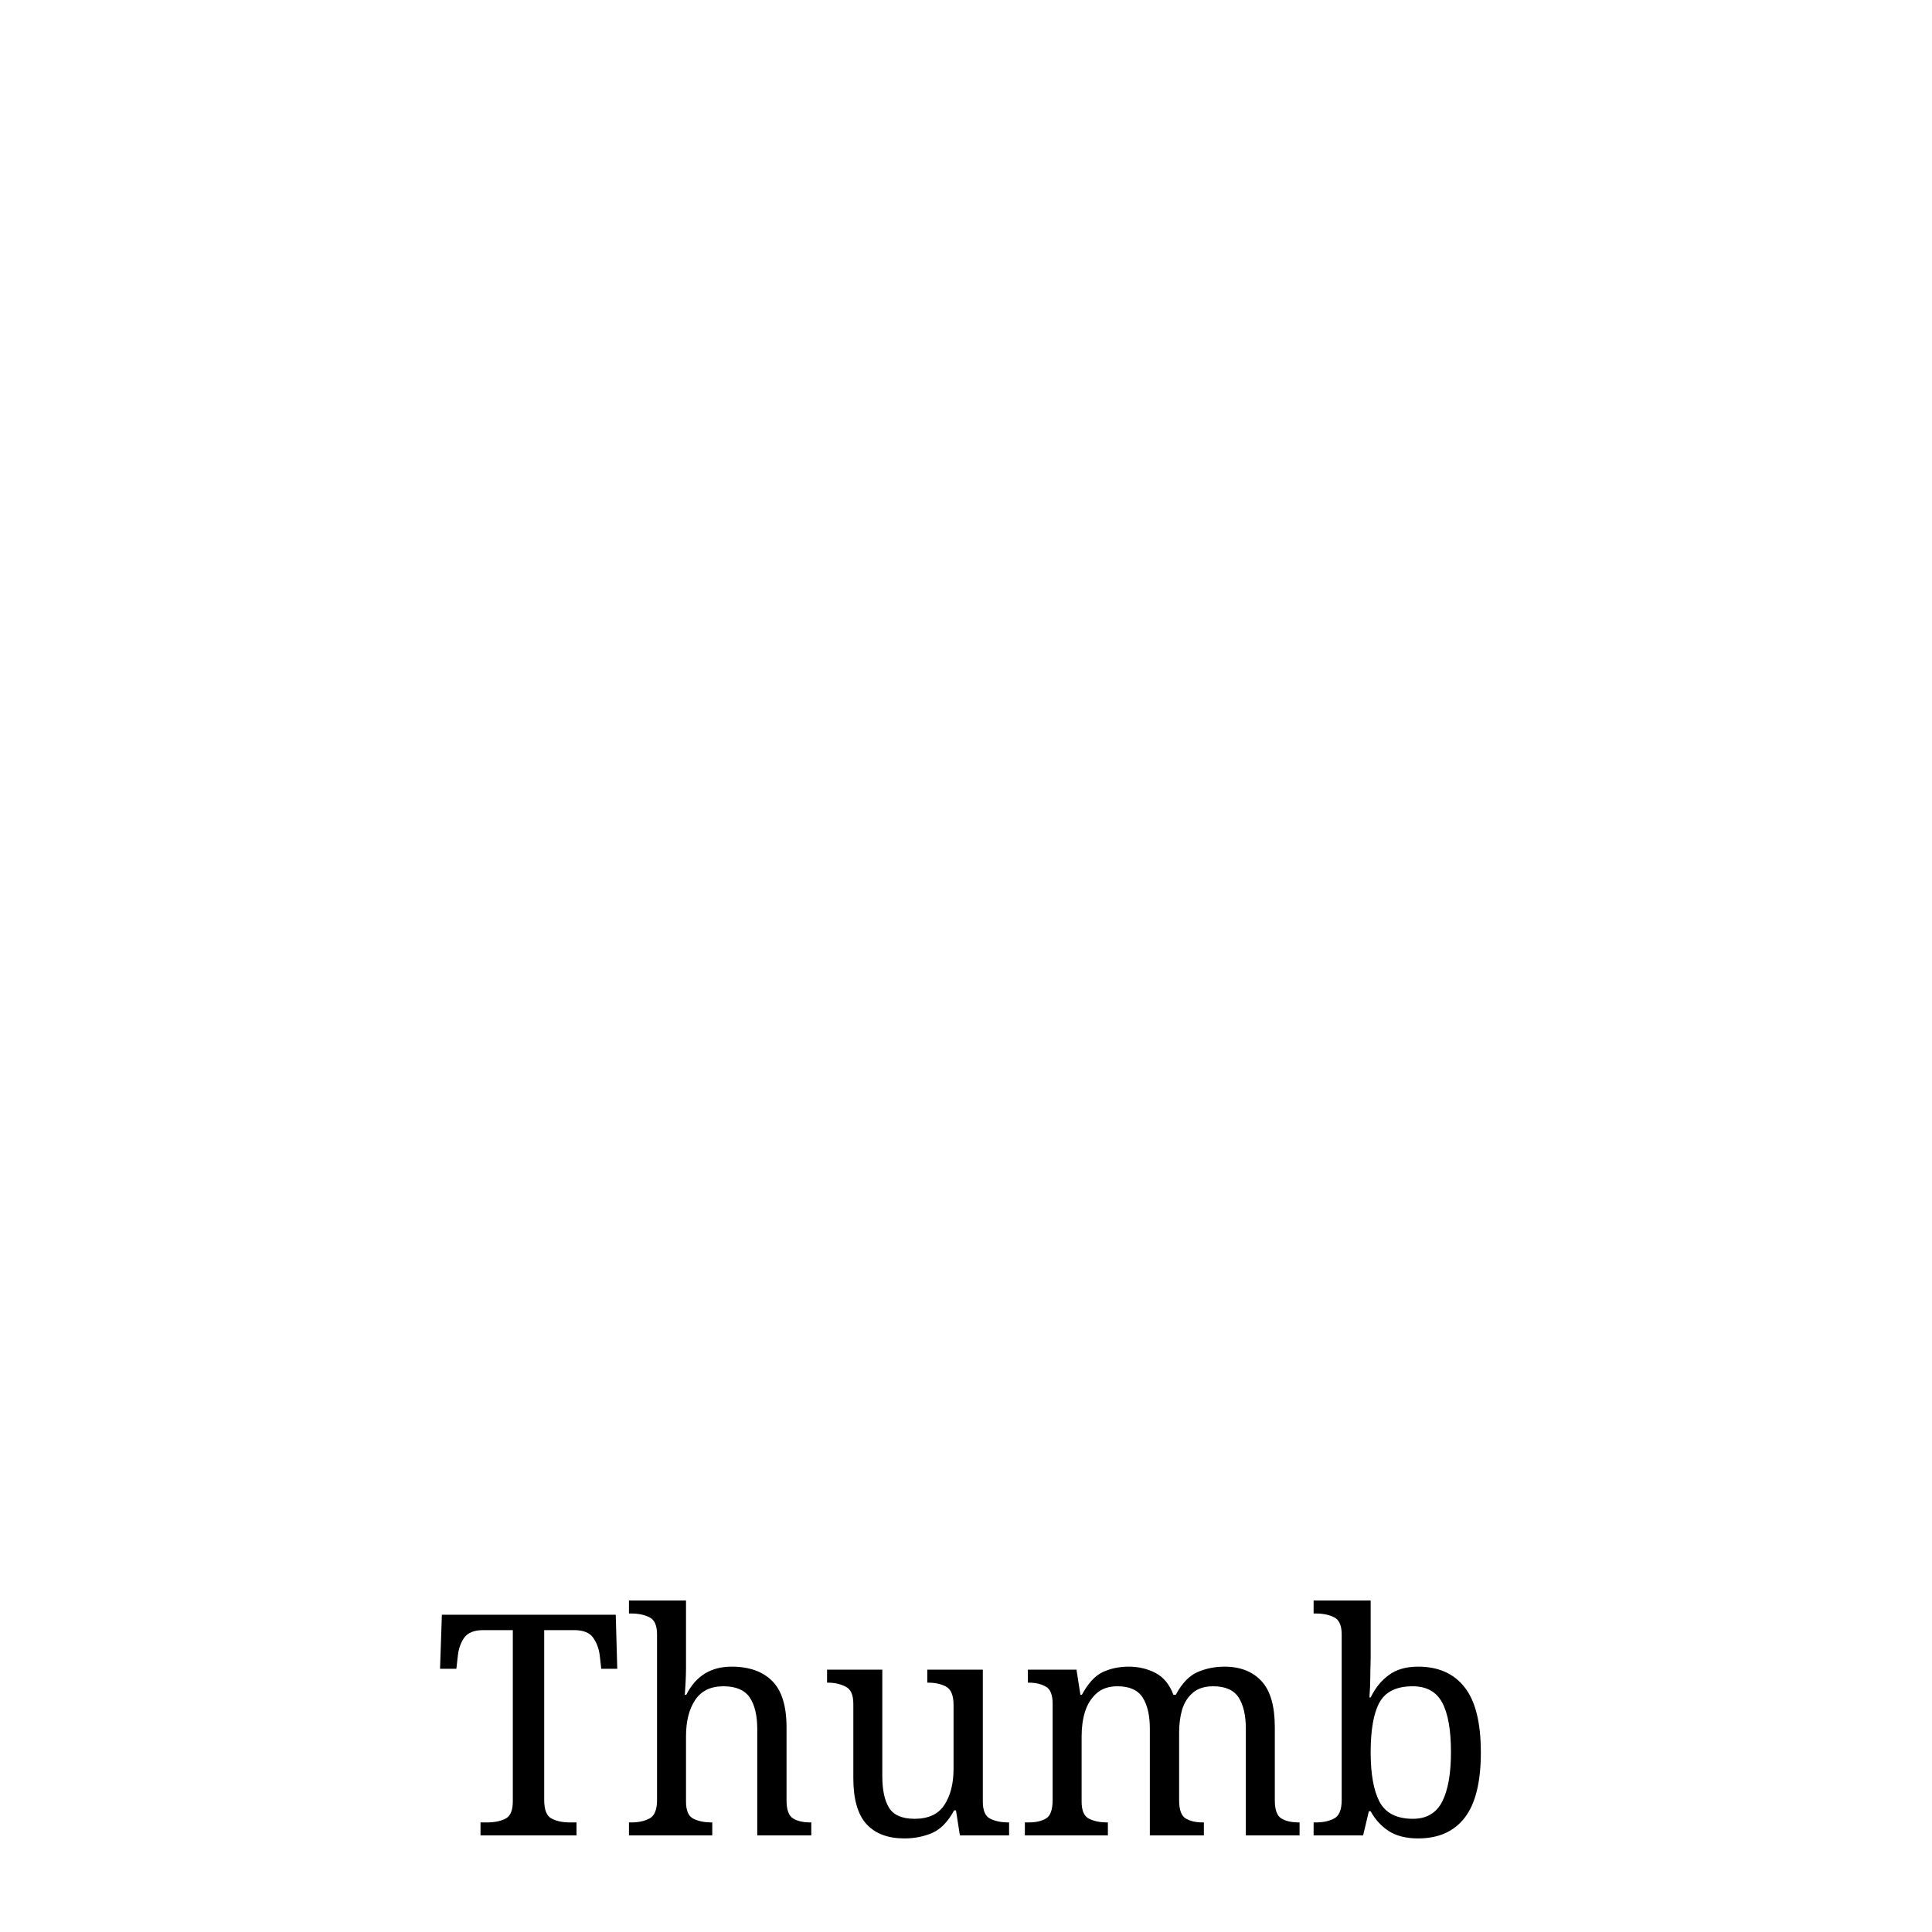
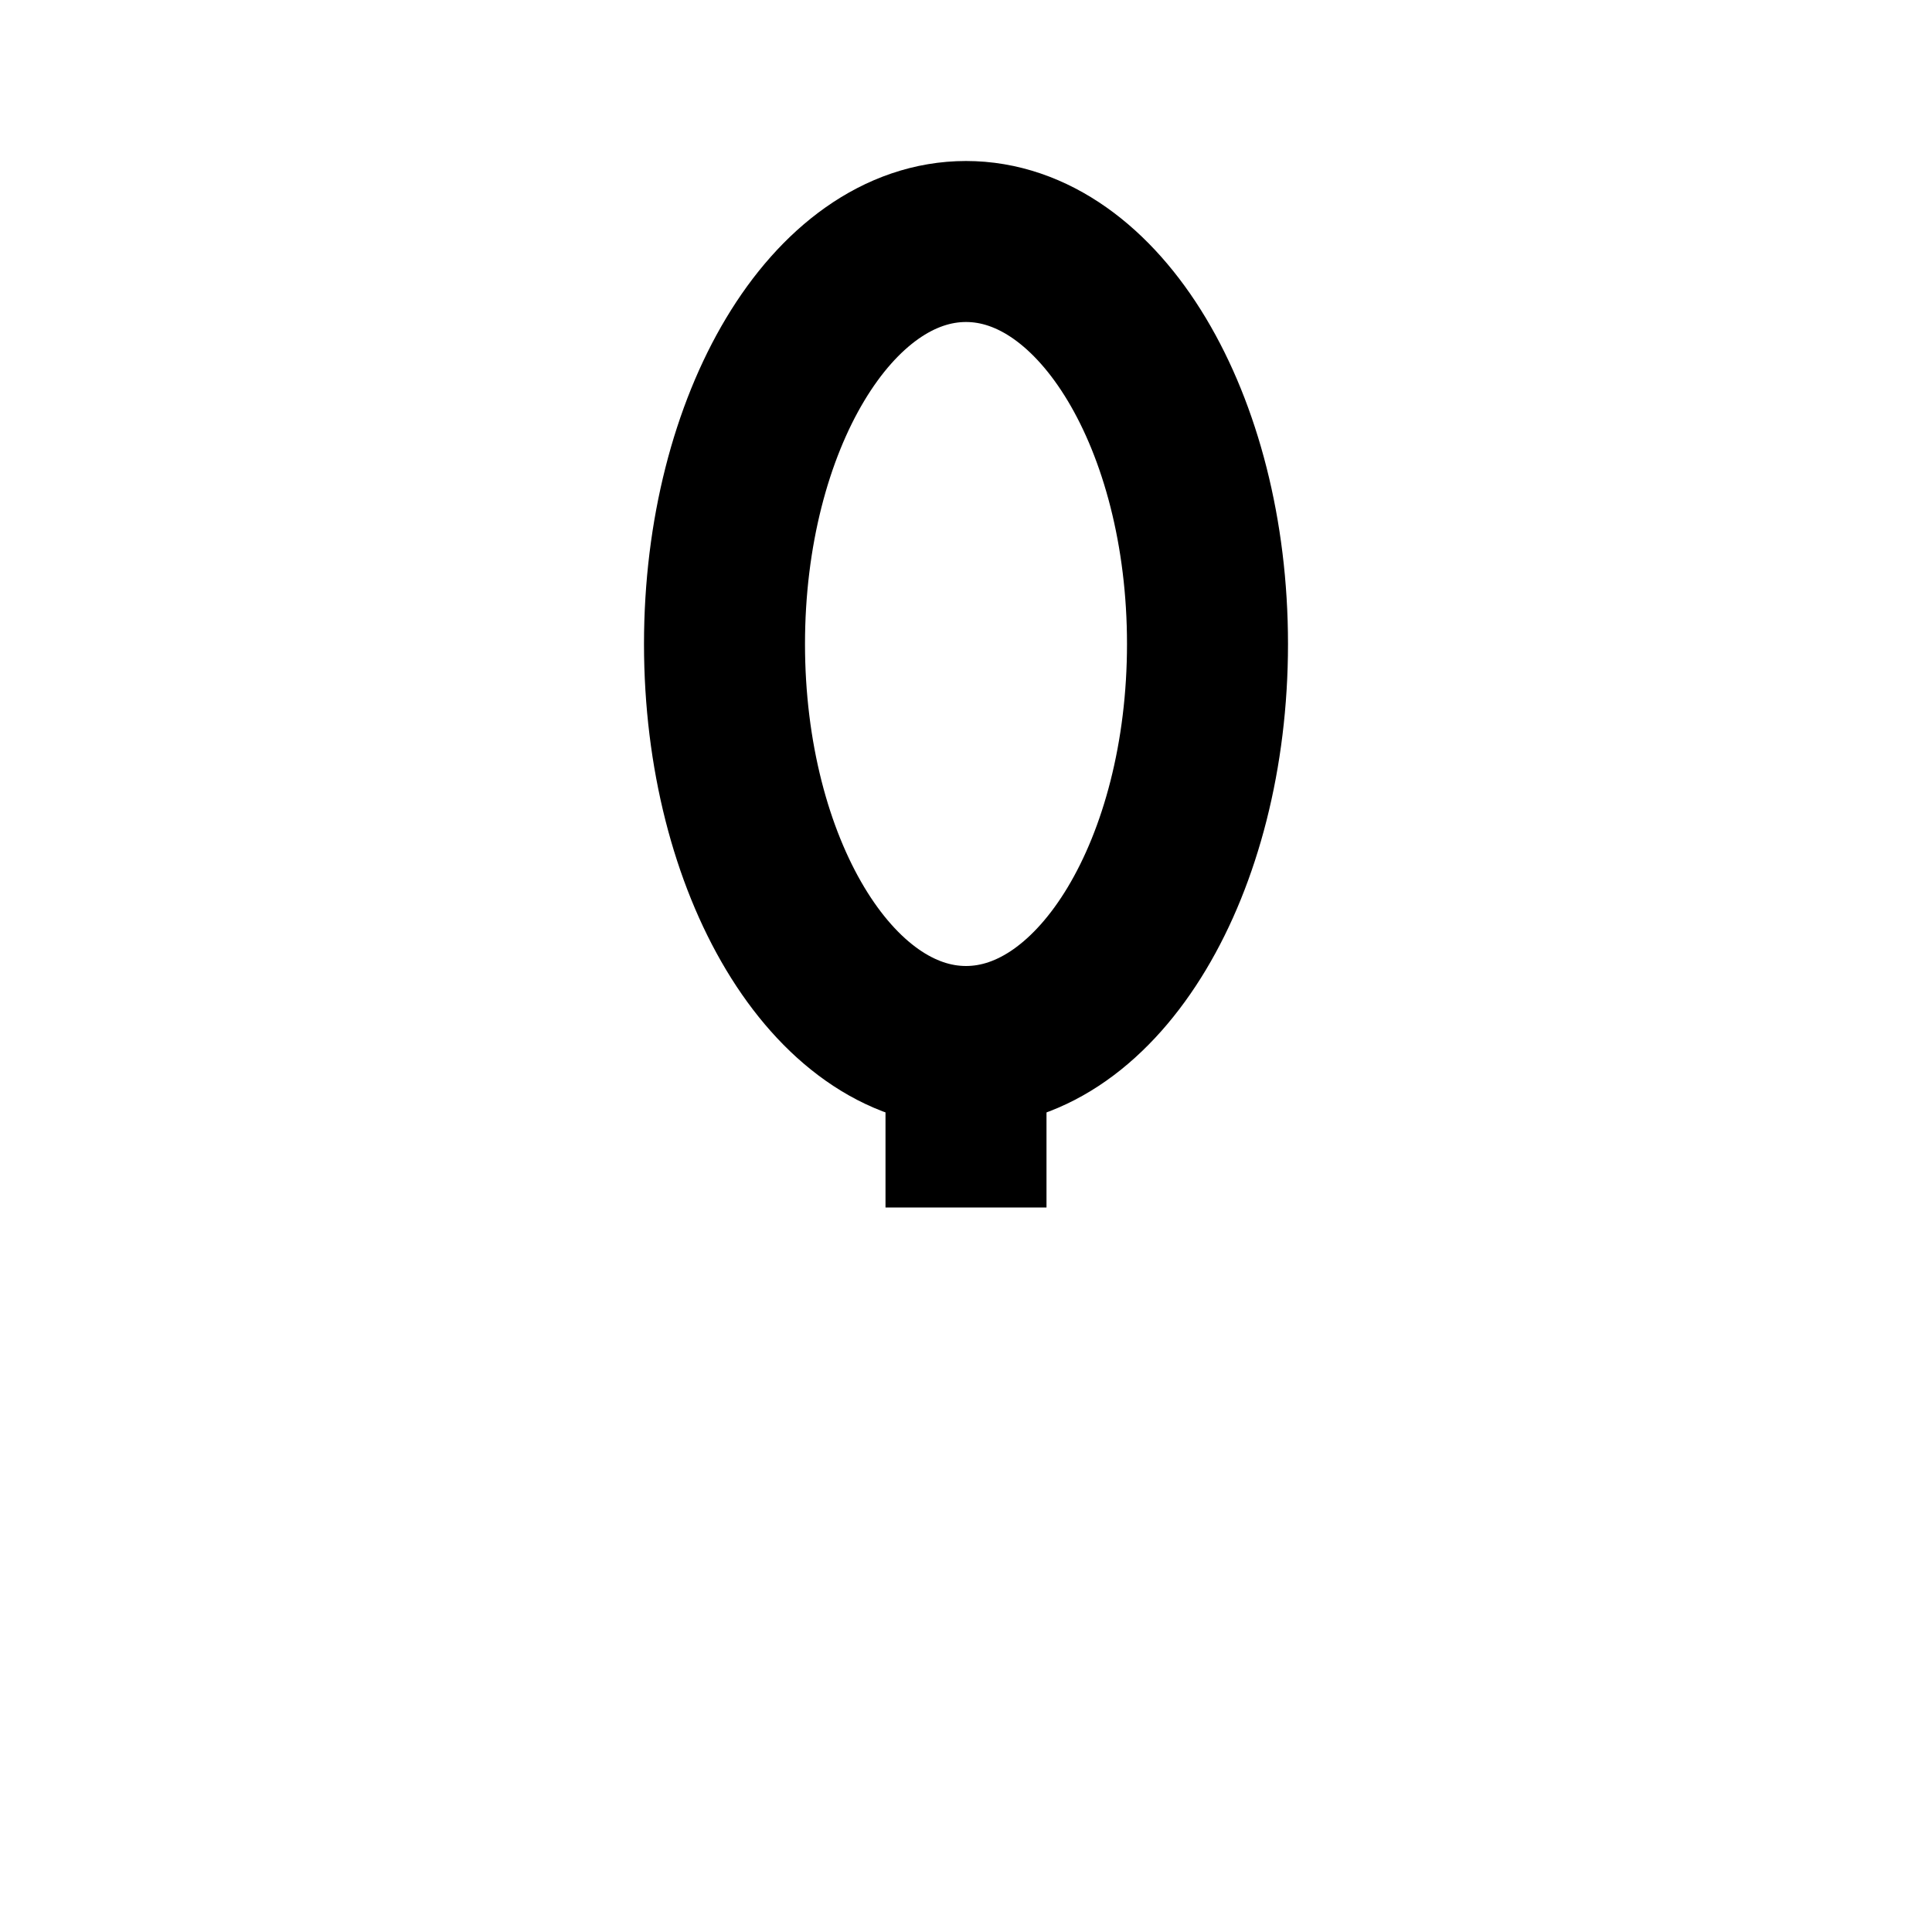
- <svg xmlns="http://www.w3.org/2000/svg" width="100" height="100" viewBox="0 0 100 100">
-   ircle cx="50" cy="40" r="20" stroke="black" stroke-width="4" fill="none"/&gt;
-   e x1="30" y1="65" x2="70" y2="65" stroke="black" stroke-width="6"/&gt;
-   <text x="50" y="95" text-anchor="middle" font-size="16" font-family="serif">Thumb</text>
+ <svg xmlns="http://www.w3.org/2000/svg" viewBox="0 0 24 24" fill="none" stroke="currentColor" stroke-width="2">
+   <ellipse cx="12" cy="8" rx="3" ry="5" />
+   <line x1="12" y1="13" x2="12" y2="15" />
</svg>
